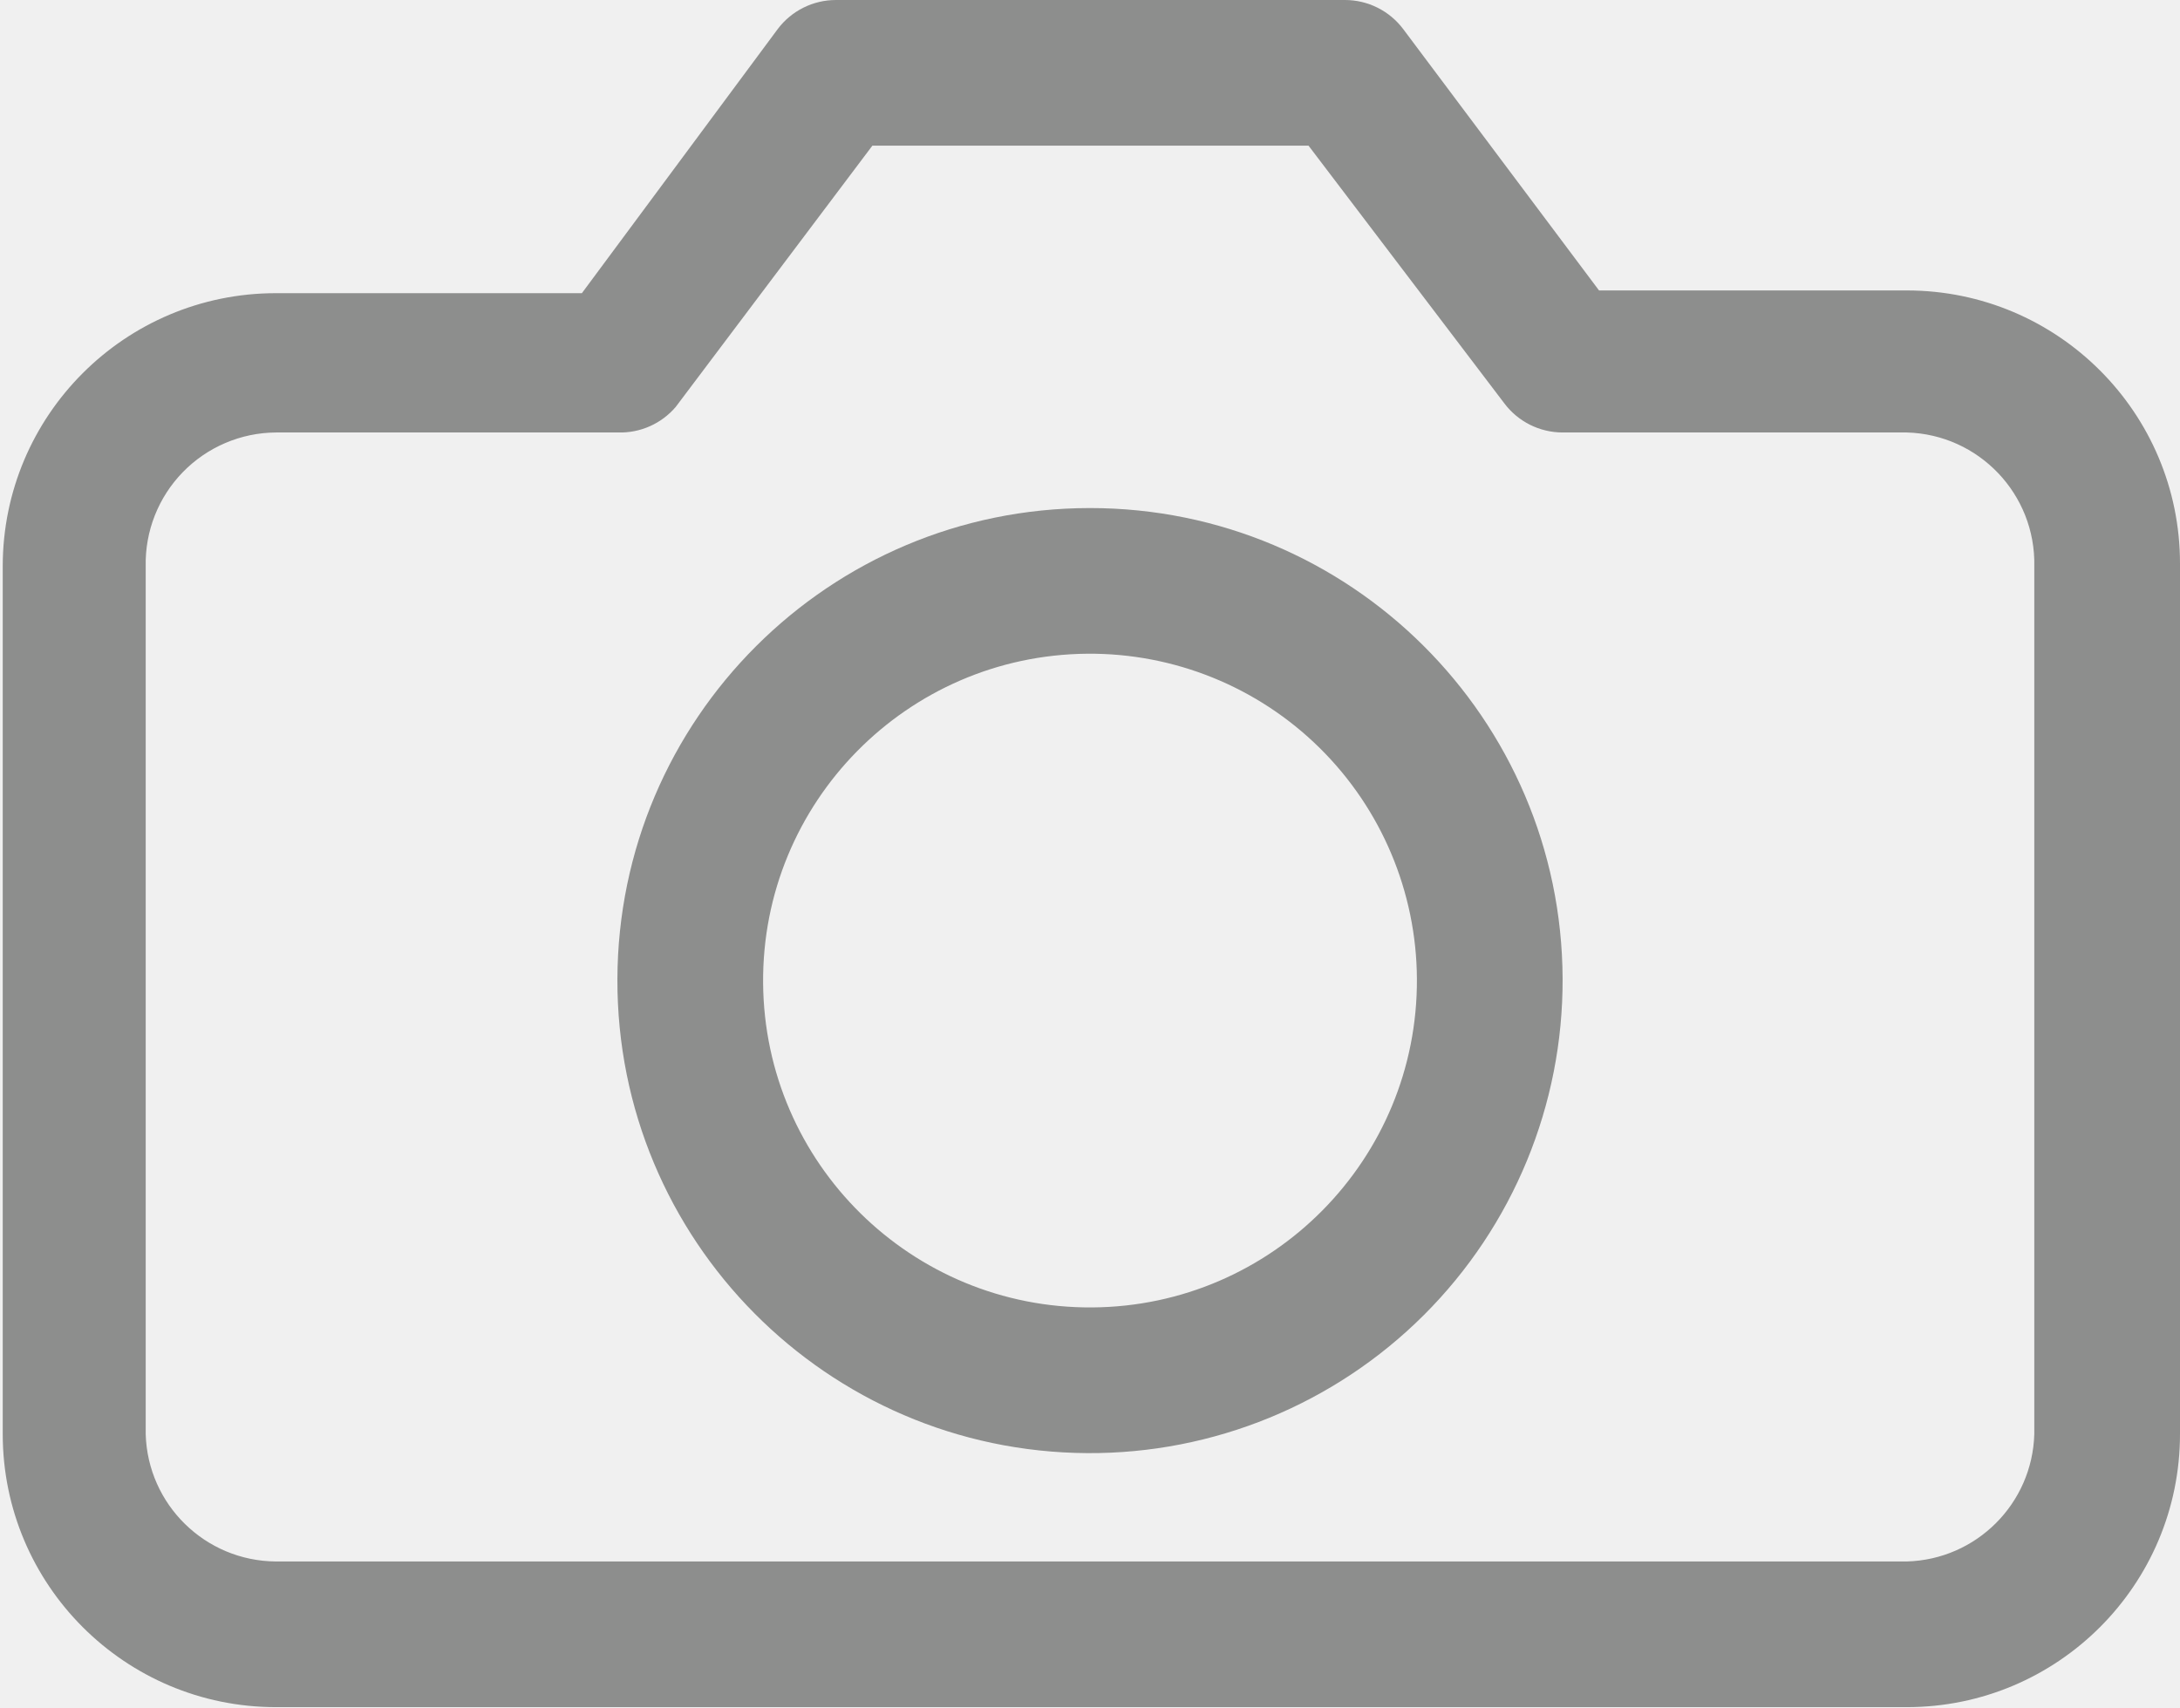
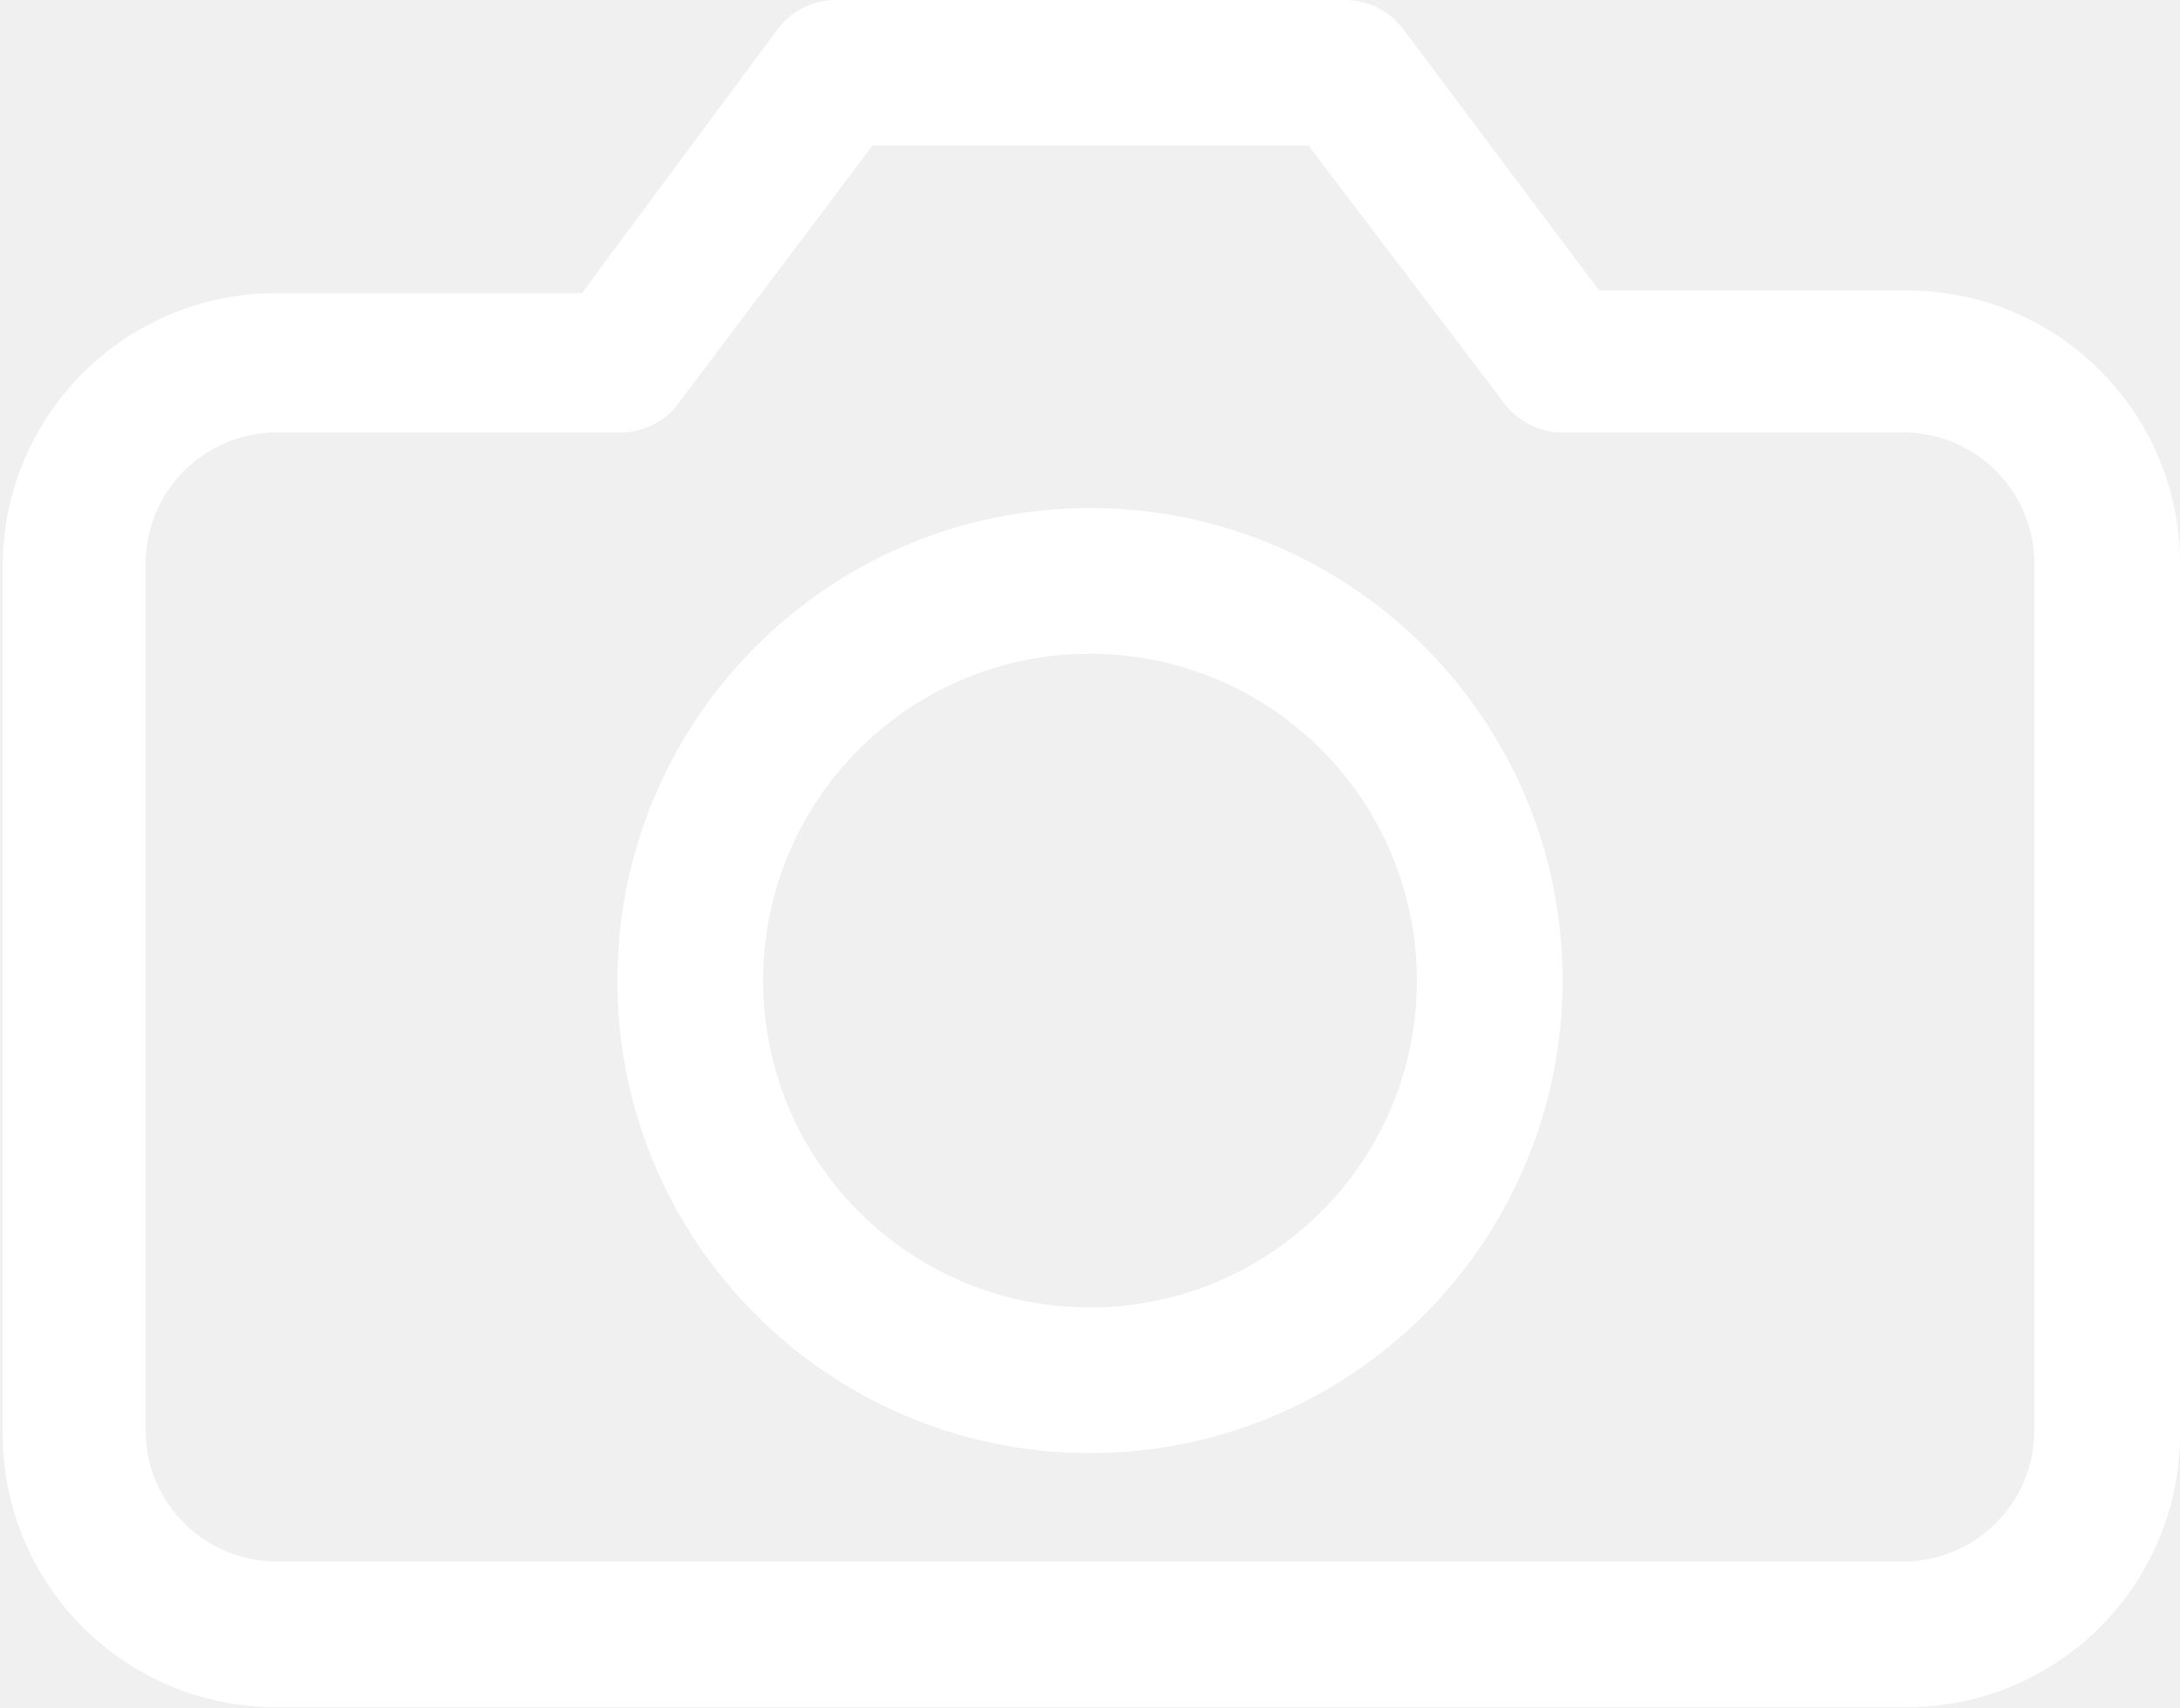
<svg xmlns="http://www.w3.org/2000/svg" id="Layer_1" data-name="Layer 1" viewBox="0 0 23.94 18.75">
  <defs>
    <style>.cls-1{fill:#8d8e8d;}</style>
  </defs>
-   <path class="cls-1" d="M21,22H3.09a3,3,0,0,1-3-3V9.47a3,3,0,0,1,3-3H6.45L8.6,3.57a0.8,0.8,0,0,1,.64-0.32h5.59a0.8,0.8,0,0,1,.64.32l2.15,2.87H21a3,3,0,0,1,3,3V19A3,3,0,0,1,21,22ZM3.09,8A1.44,1.44,0,0,0,1.66,9.47V19A1.44,1.44,0,0,0,3.09,20.4H21A1.44,1.44,0,0,0,22.4,19V9.47A1.44,1.44,0,0,0,21,8H17.22a0.8,0.8,0,0,1-.64-0.32L14.43,4.85H9.64L7.48,7.72A0.8,0.8,0,0,1,6.85,8H3.09Z" transform="translate(-0.06 -3.25)" />
-   <path class="cls-1" d="M12,19.21A5.19,5.19,0,1,1,17.22,14,5.19,5.19,0,0,1,12,19.21Zm0-8.78A3.59,3.59,0,1,0,15.62,14,3.59,3.59,0,0,0,12,10.43Z" transform="translate(-0.06 -3.25)" />
+   <style type="text/css">
+ 	.st0{fill:#FFFFFF;}
+ </style>
+   <path class="cls-1 st0" d="M21,22H3.09a3,3,0,0,1-3-3V9.47a3,3,0,0,1,3-3H6.45L8.6,3.57a0.8,0.8,0,0,1,.64-0.32h5.59a0.8,0.8,0,0,1,.64.32l2.15,2.87H21a3,3,0,0,1,3,3V19A3,3,0,0,1,21,22ZM3.09,8A1.44,1.44,0,0,0,1.66,9.47V19A1.44,1.44,0,0,0,3.09,20.4H21A1.44,1.44,0,0,0,22.4,19V9.47A1.44,1.44,0,0,0,21,8H17.22a0.8,0.8,0,0,1-.64-0.32L14.43,4.85H9.64L7.48,7.72A0.8,0.8,0,0,1,6.85,8H3.09Z" transform="translate(-0.06 -3.25)" />
+   <path class="cls-1 st0" d="M12,19.21A5.19,5.19,0,1,1,17.22,14,5.19,5.19,0,0,1,12,19.21Zm0-8.78A3.59,3.59,0,1,0,15.62,14,3.59,3.59,0,0,0,12,10.43Z" transform="translate(-0.06 -3.25)" />
</svg>
